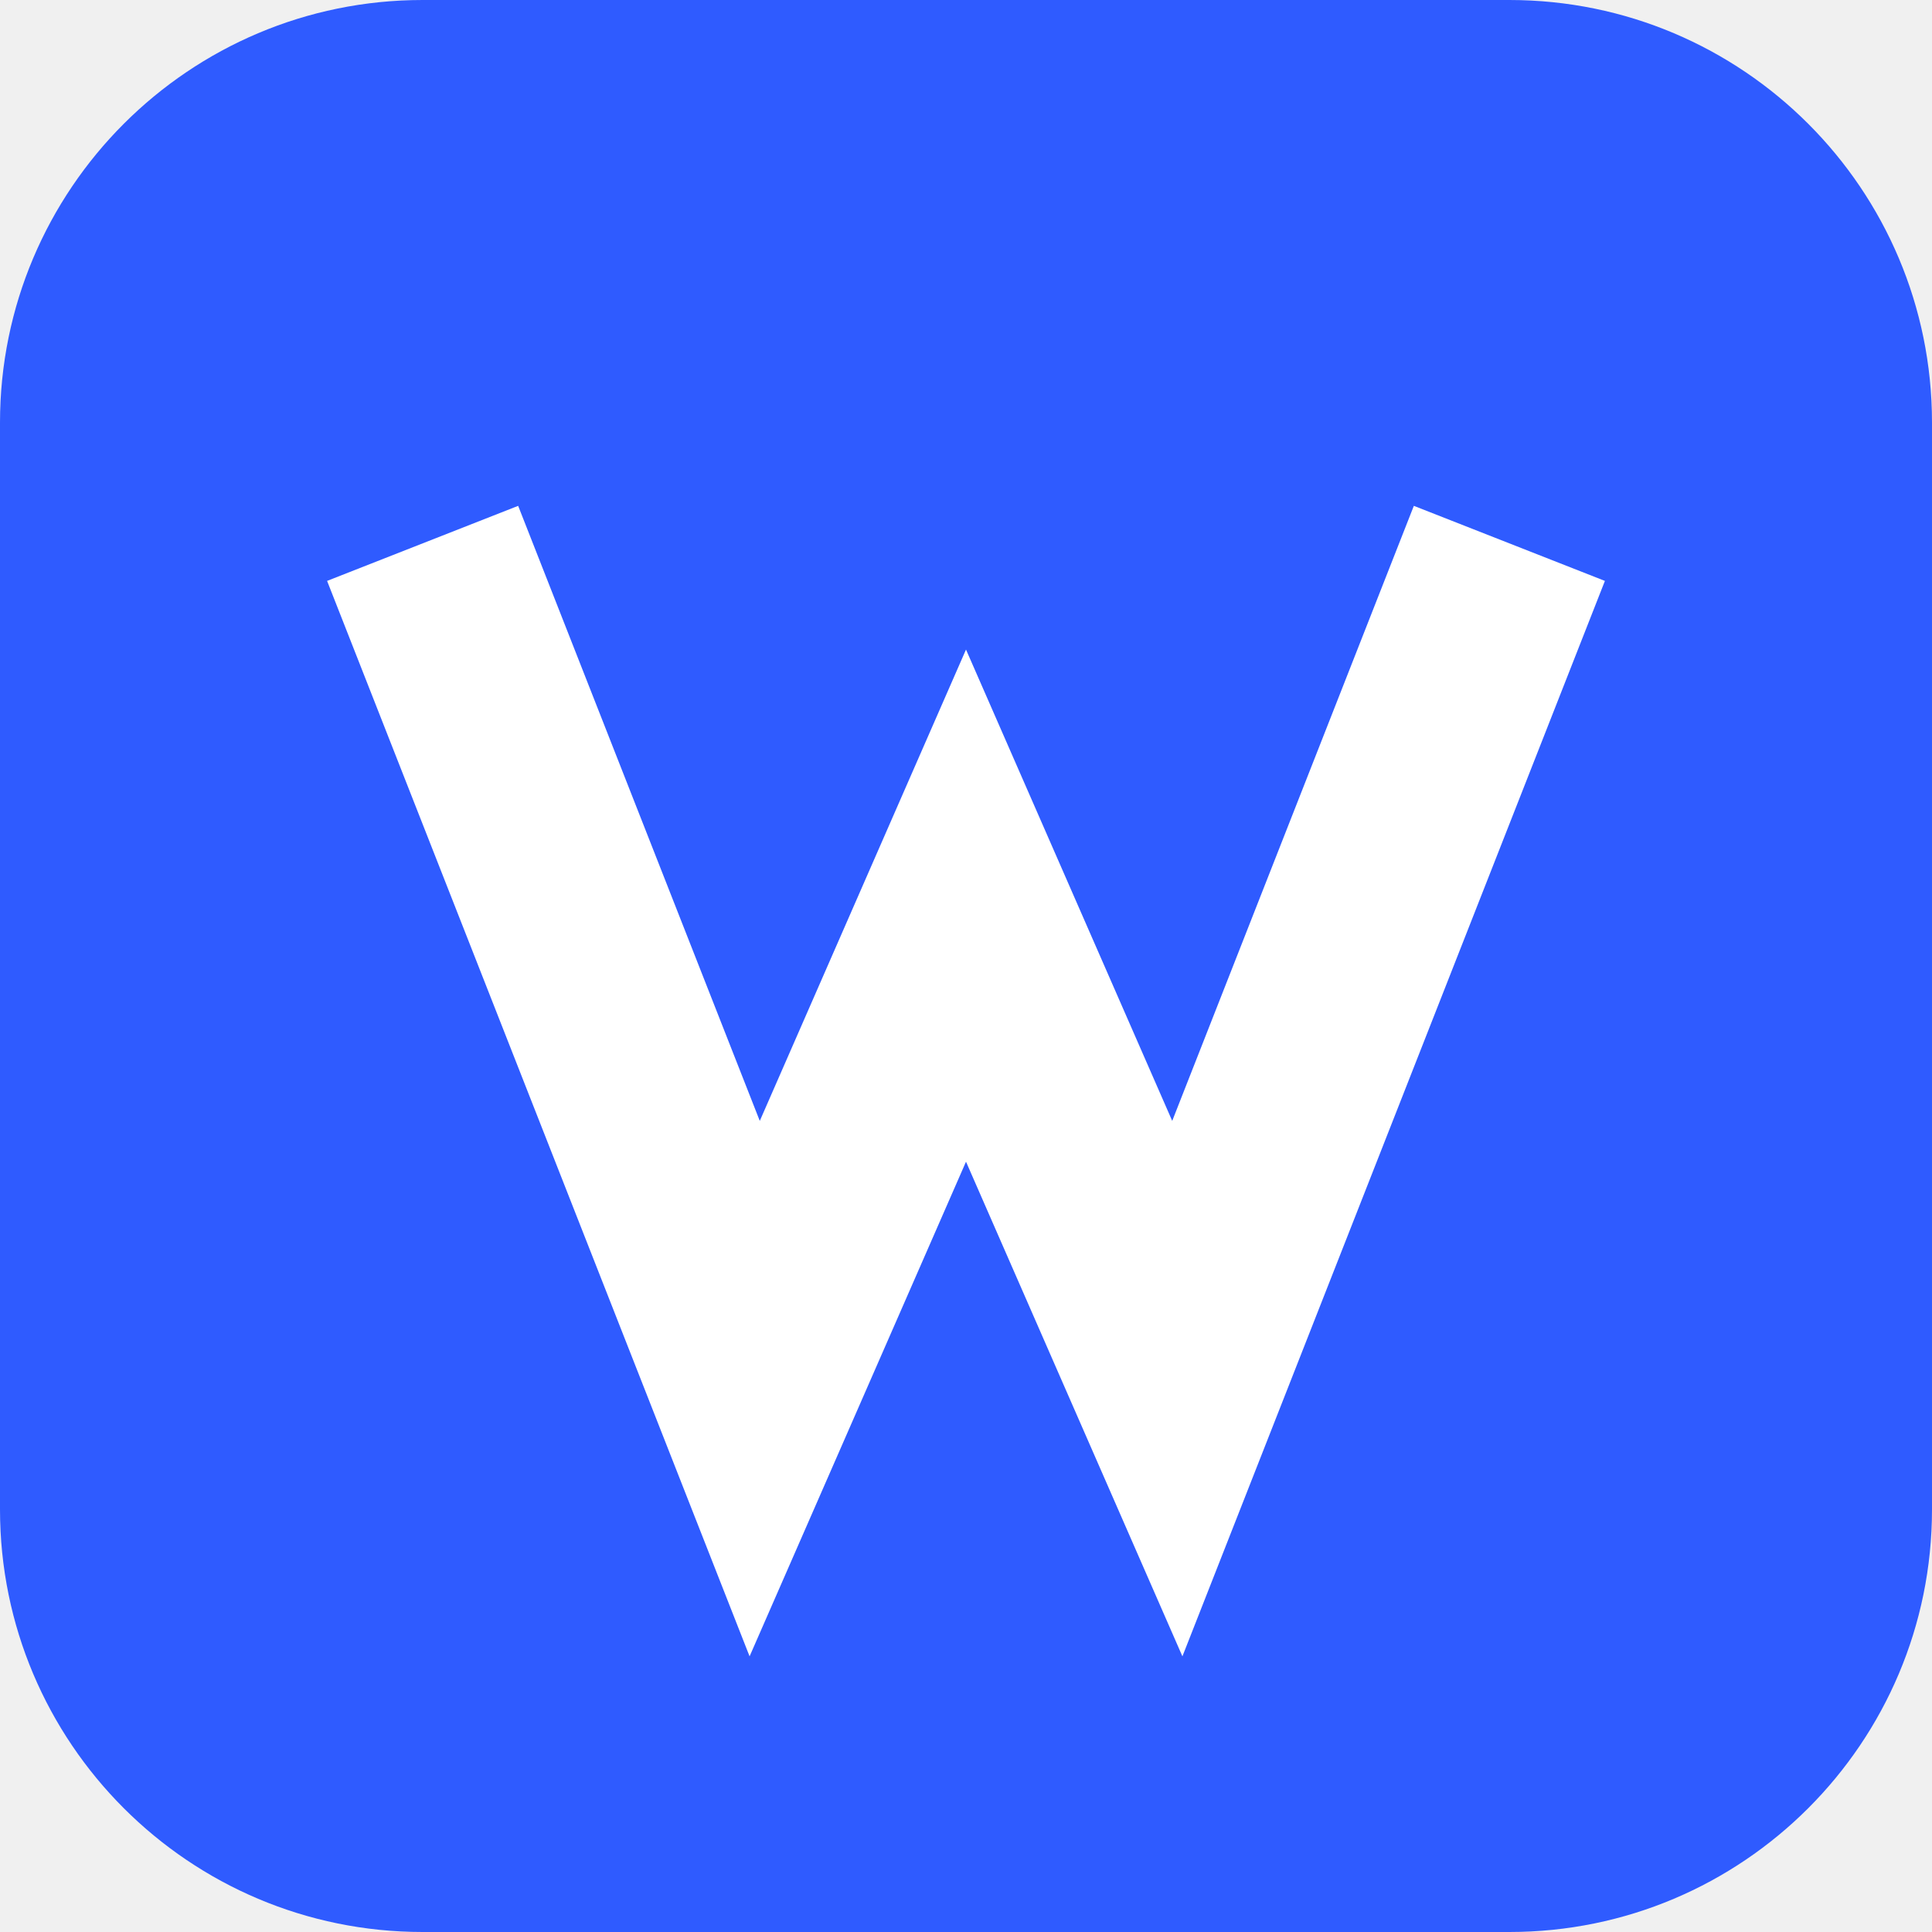
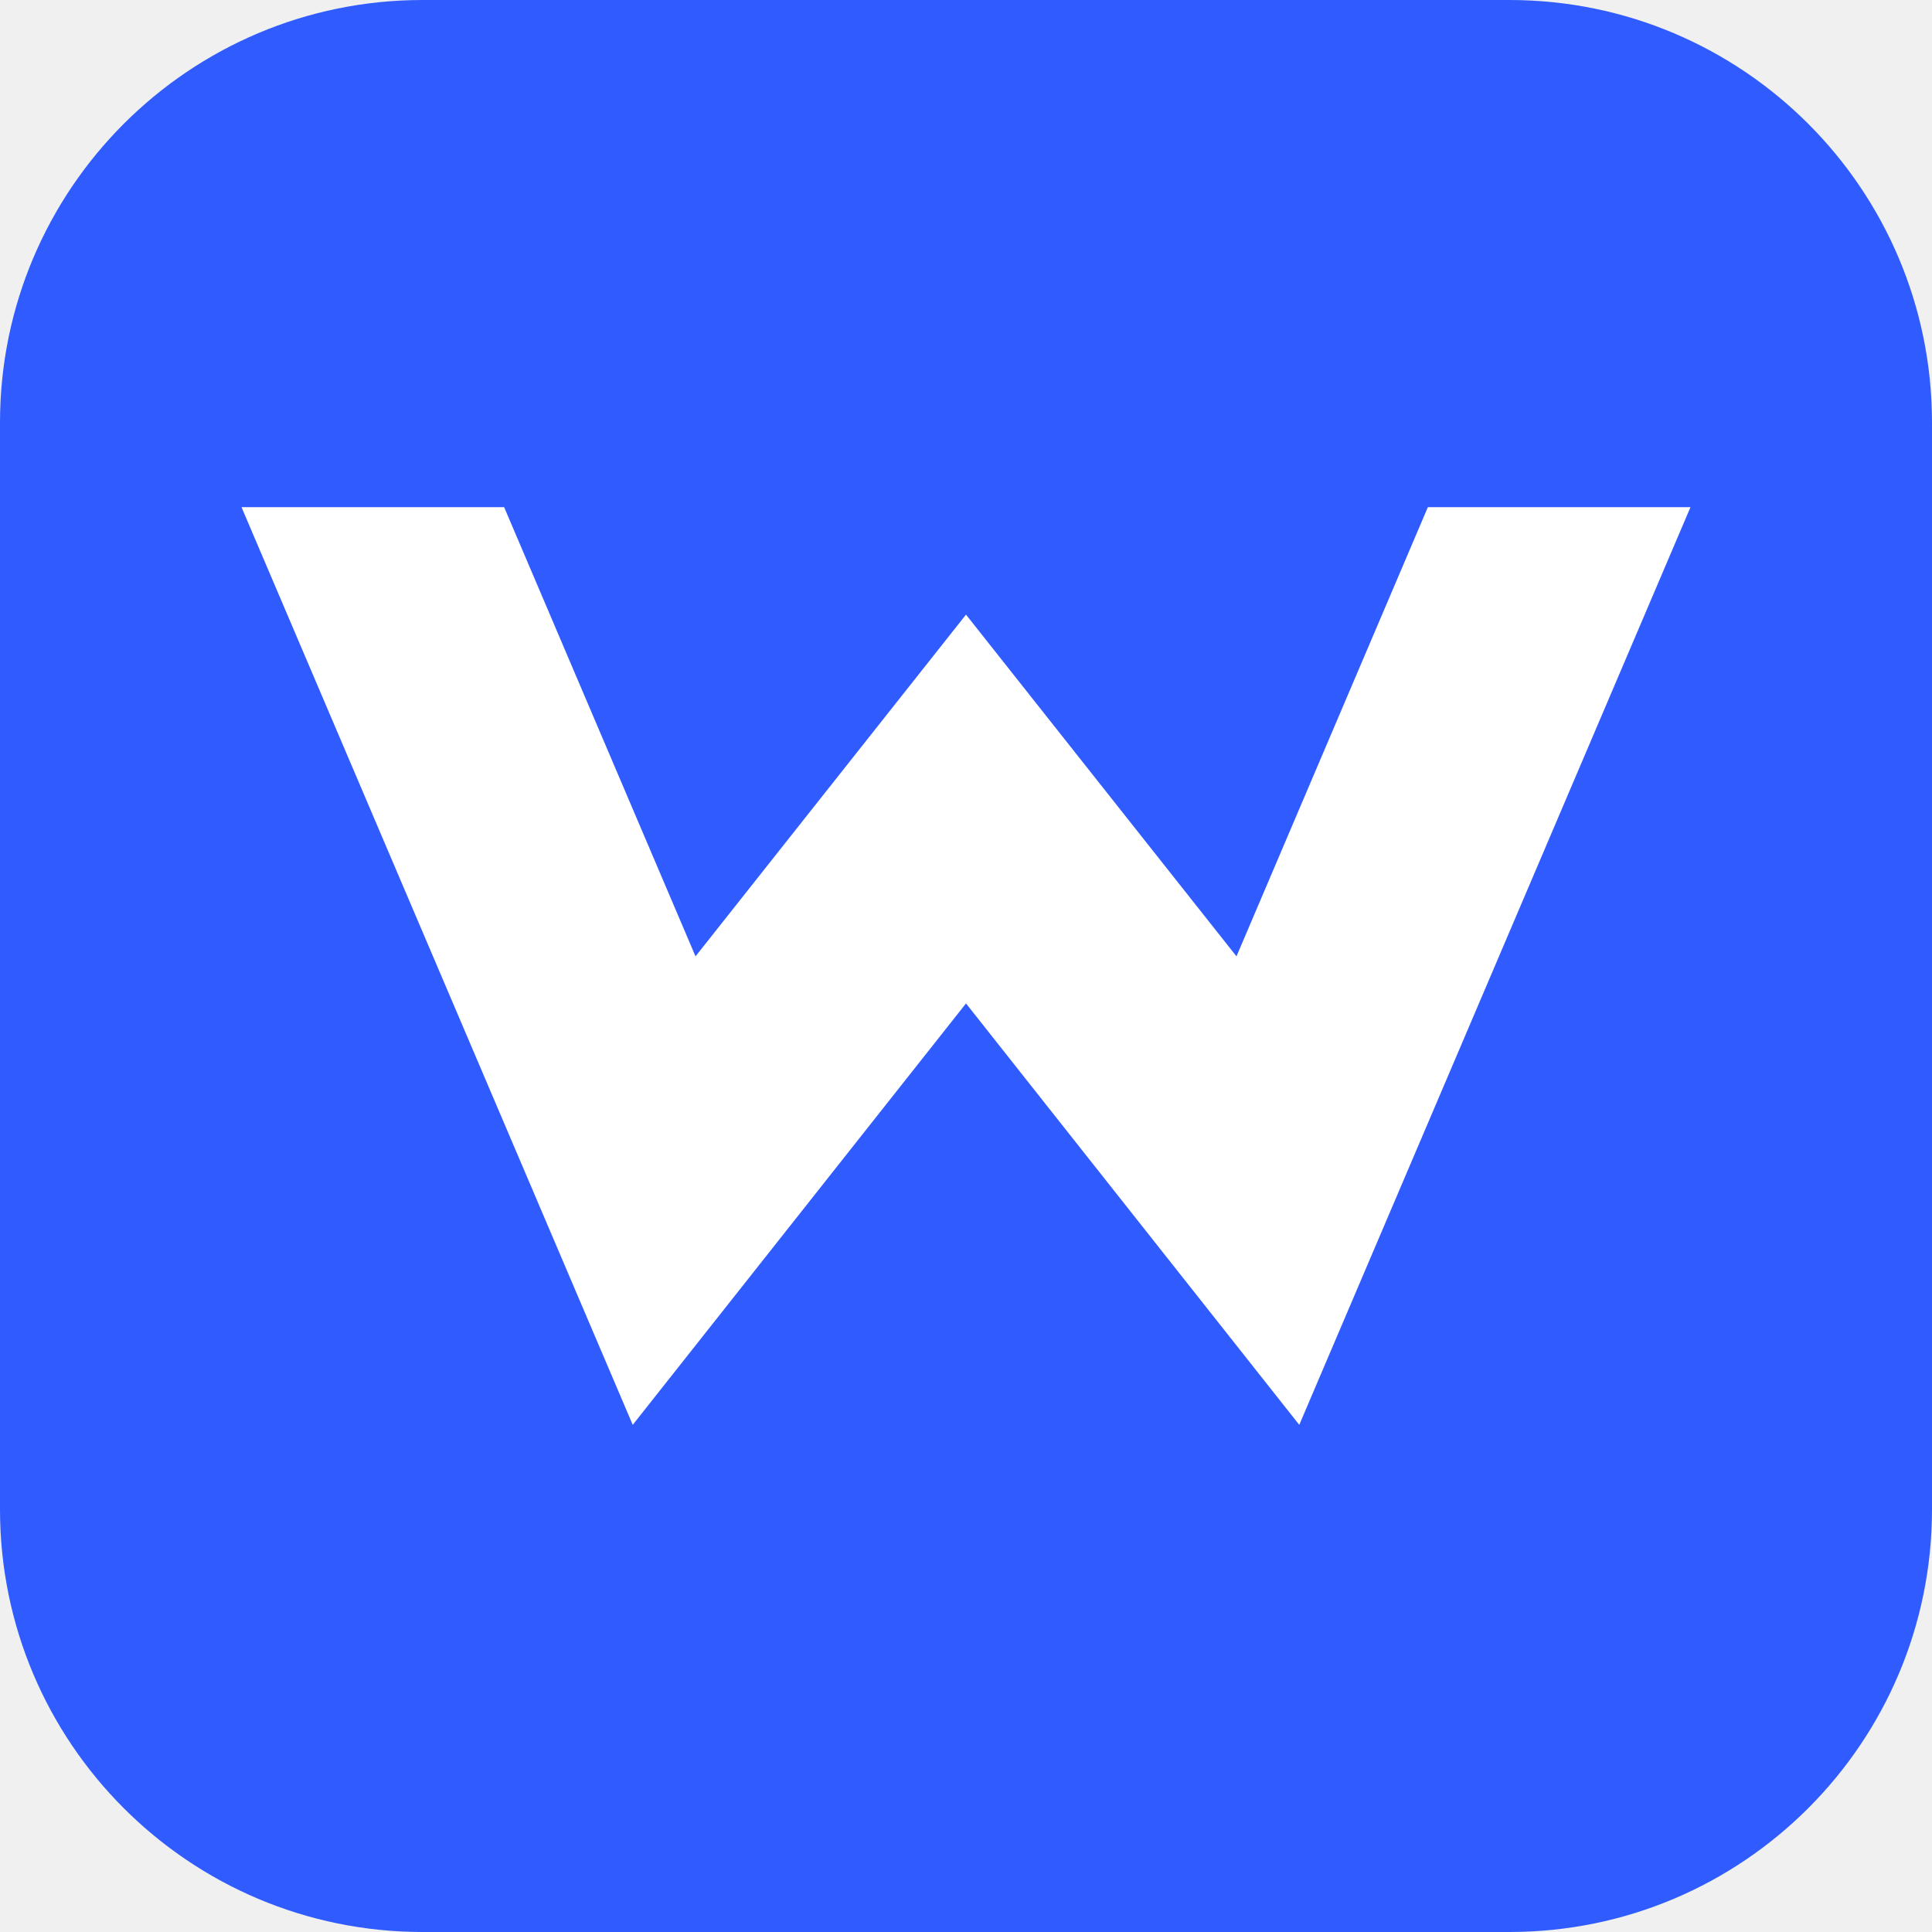
<svg xmlns="http://www.w3.org/2000/svg" viewBox="0 0 32 32" width="32" height="32">
  <rect width="32" height="32" rx="7" fill="#2F5BFF" />
-   <path d="M7 9 L12.5 23 L16 15 L19.5 23 L25 9" fill="none" stroke="#FFFFFF" stroke-width="3.4" stroke-linecap="butt" stroke-linejoin="miter" />
+   <path fill="#FFFFFF" d="M4 8.4 L10.48 23.6 L16 16.62 L21.52 23.6 L28 8.4 L23.65 8.4 L20.48 15.84 L16 10.18 L11.52 15.84 L8.35 8.4 Z" />
</svg>
